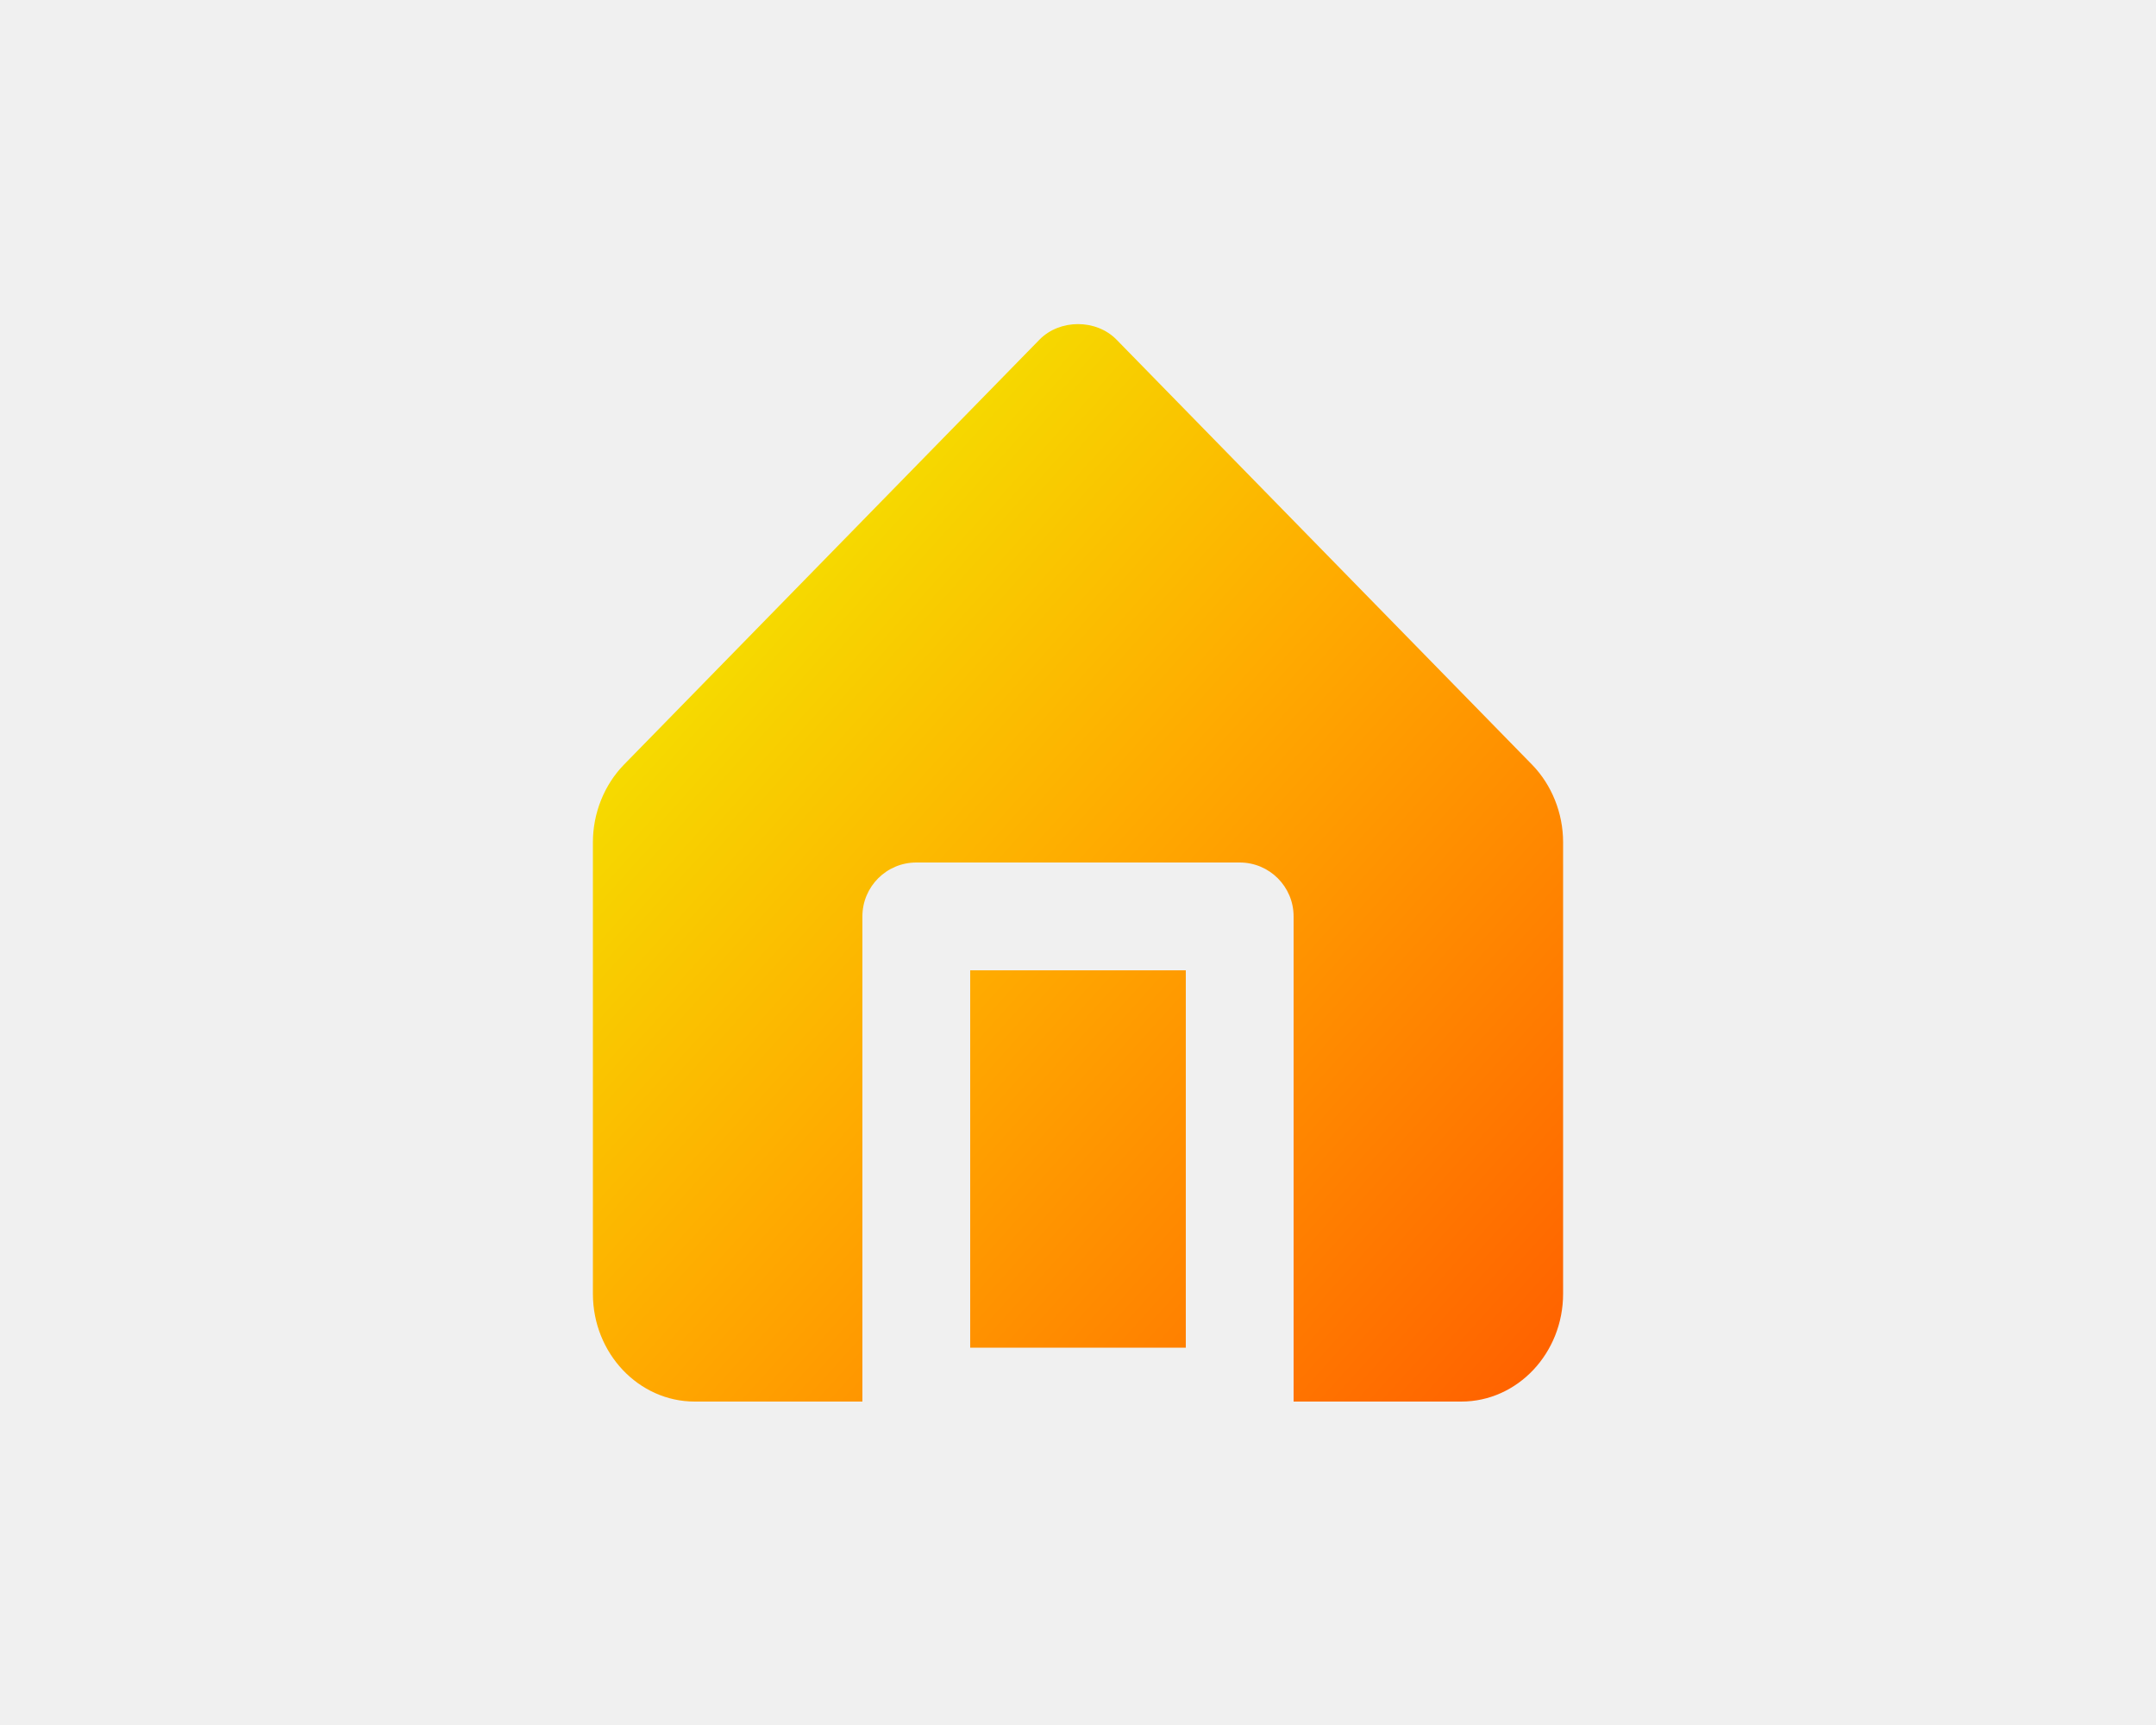
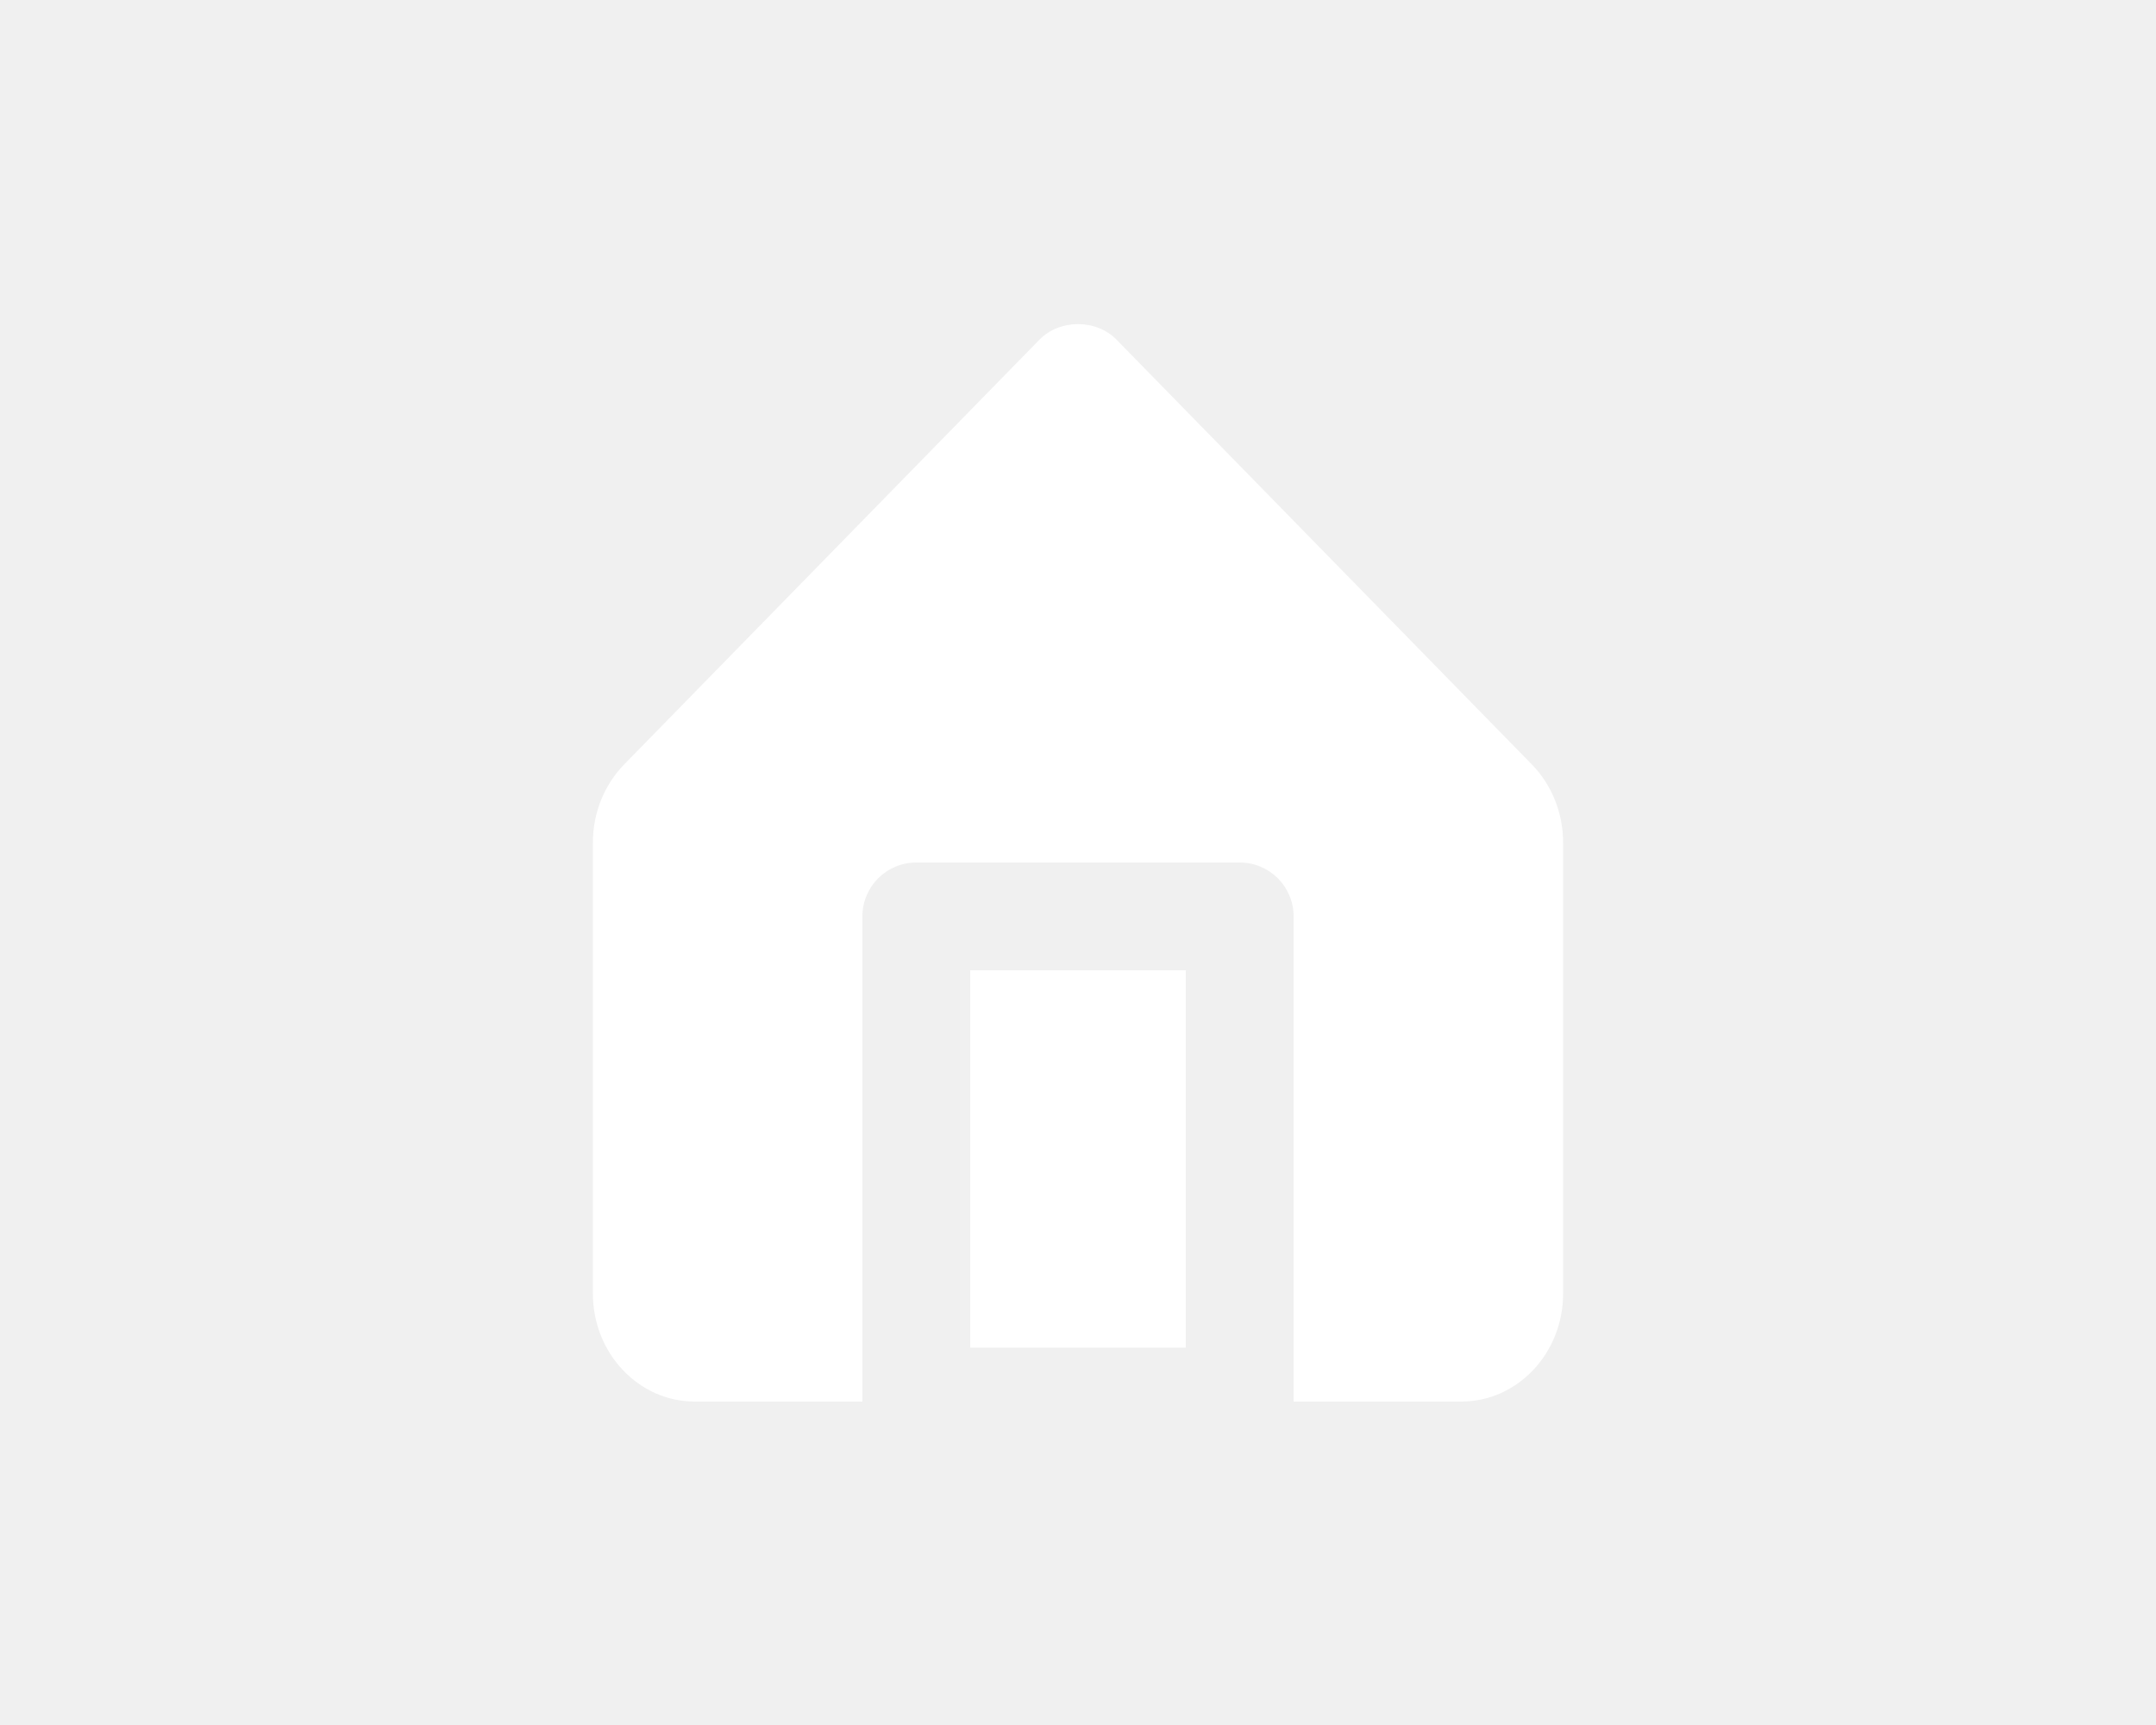
<svg xmlns="http://www.w3.org/2000/svg" width="40" height="32" viewBox="0 0 40 32" fill="none">
-   <path fill-rule="evenodd" clip-rule="evenodd" d="M20.715 6.301L28.424 14.185C28.79 14.561 29 15.085 29 15.624V24C29 25.103 28.153 26 27.112 26H24V17C24 16.448 23.553 16 23 16H17C16.447 16 16 16.448 16 17V26H12.889C11.848 26 11 25.103 11 24V15.624C11 15.085 11.21 14.561 11.575 14.186L19.285 6.301C19.662 5.916 20.338 5.916 20.715 6.301ZM22 25H18V18H22V25Z" fill="url(#paint0_linear_1204_23994)" />
-   <defs>
-     <linearGradient id="paint0_linear_1204_23994" x1="2" y1="16.006" x2="21.878" y2="33.907" gradientUnits="userSpaceOnUse">
-       <stop stop-color="#EEFF00" />
-       <stop offset="0.508" stop-color="#FFAA00" />
-       <stop offset="1" stop-color="#FF5E00" />
-     </linearGradient>
-   </defs>
+   <path fill-rule="evenodd" clip-rule="evenodd" d="M20.715 6.301L28.424 14.185C28.79 14.561 29 15.085 29 15.624V24C29 25.103 28.153 26 27.112 26H24V17C24 16.448 23.553 16 23 16H17C16.447 16 16 16.448 16 17V26H12.889C11.848 26 11 25.103 11 24V15.624C11 15.085 11.21 14.561 11.575 14.186L19.285 6.301C19.662 5.916 20.338 5.916 20.715 6.301ZM22 25H18V18H22V25Z" fill="white" />
</svg>
